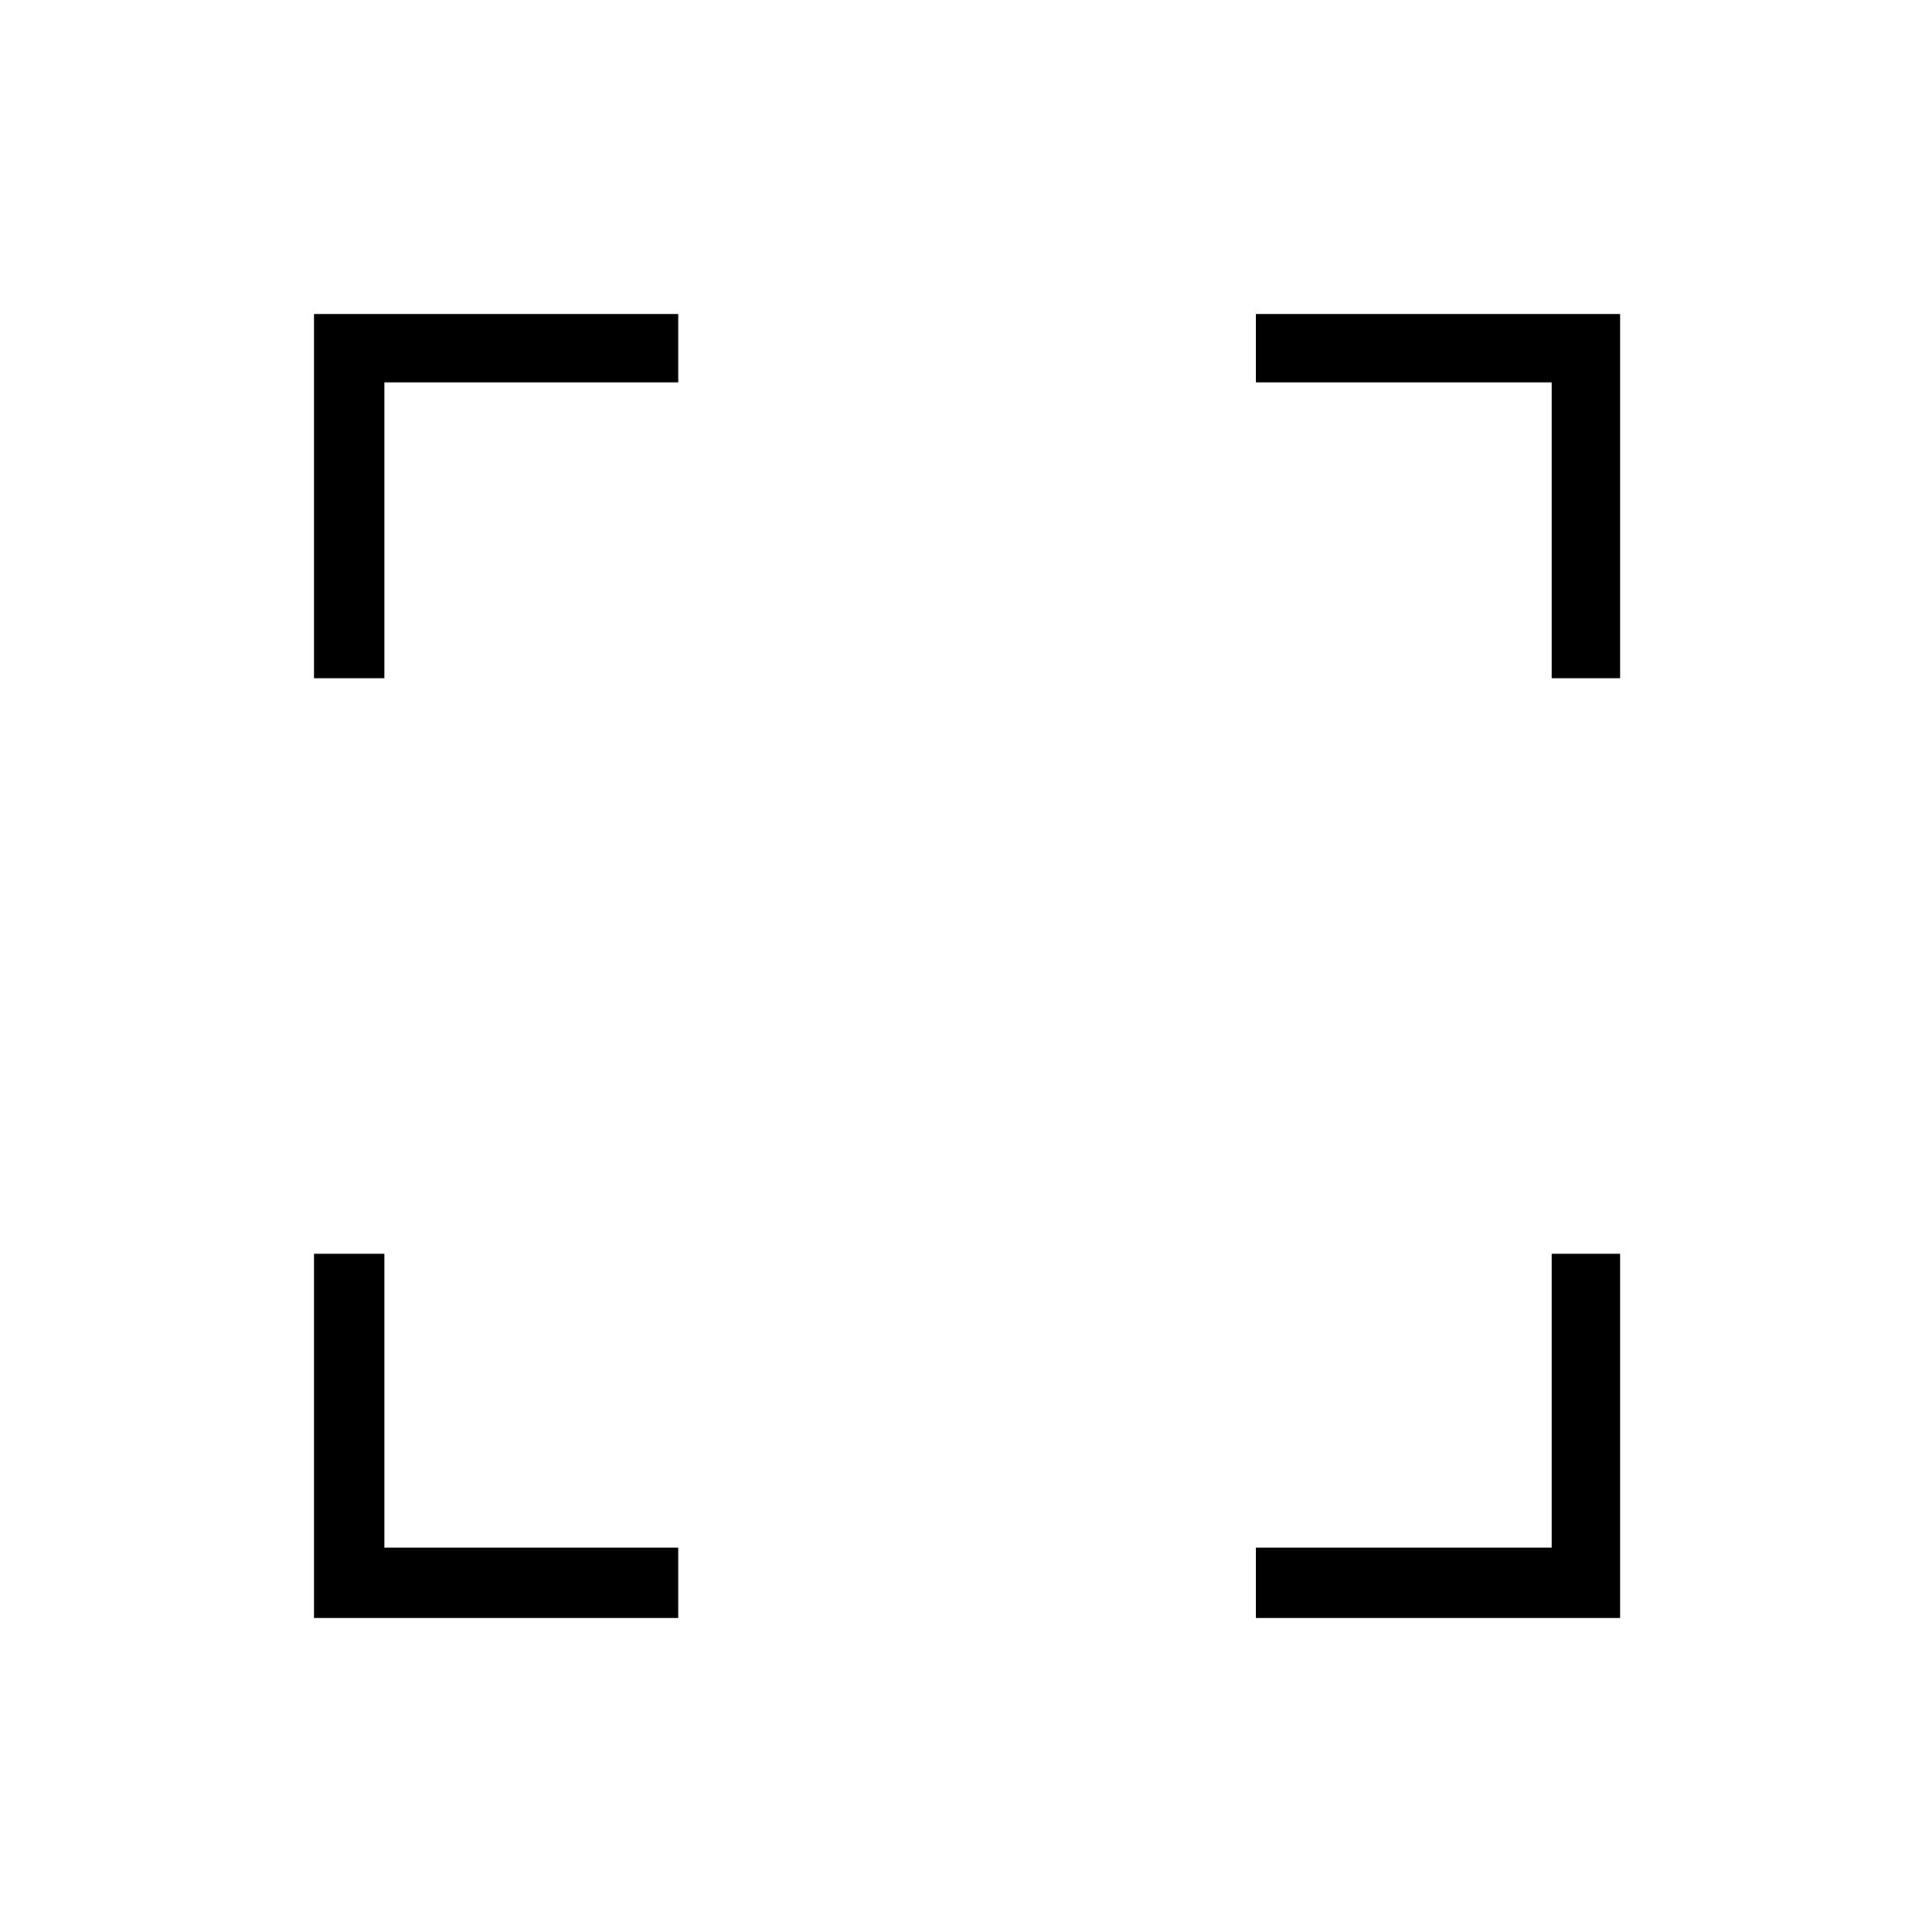
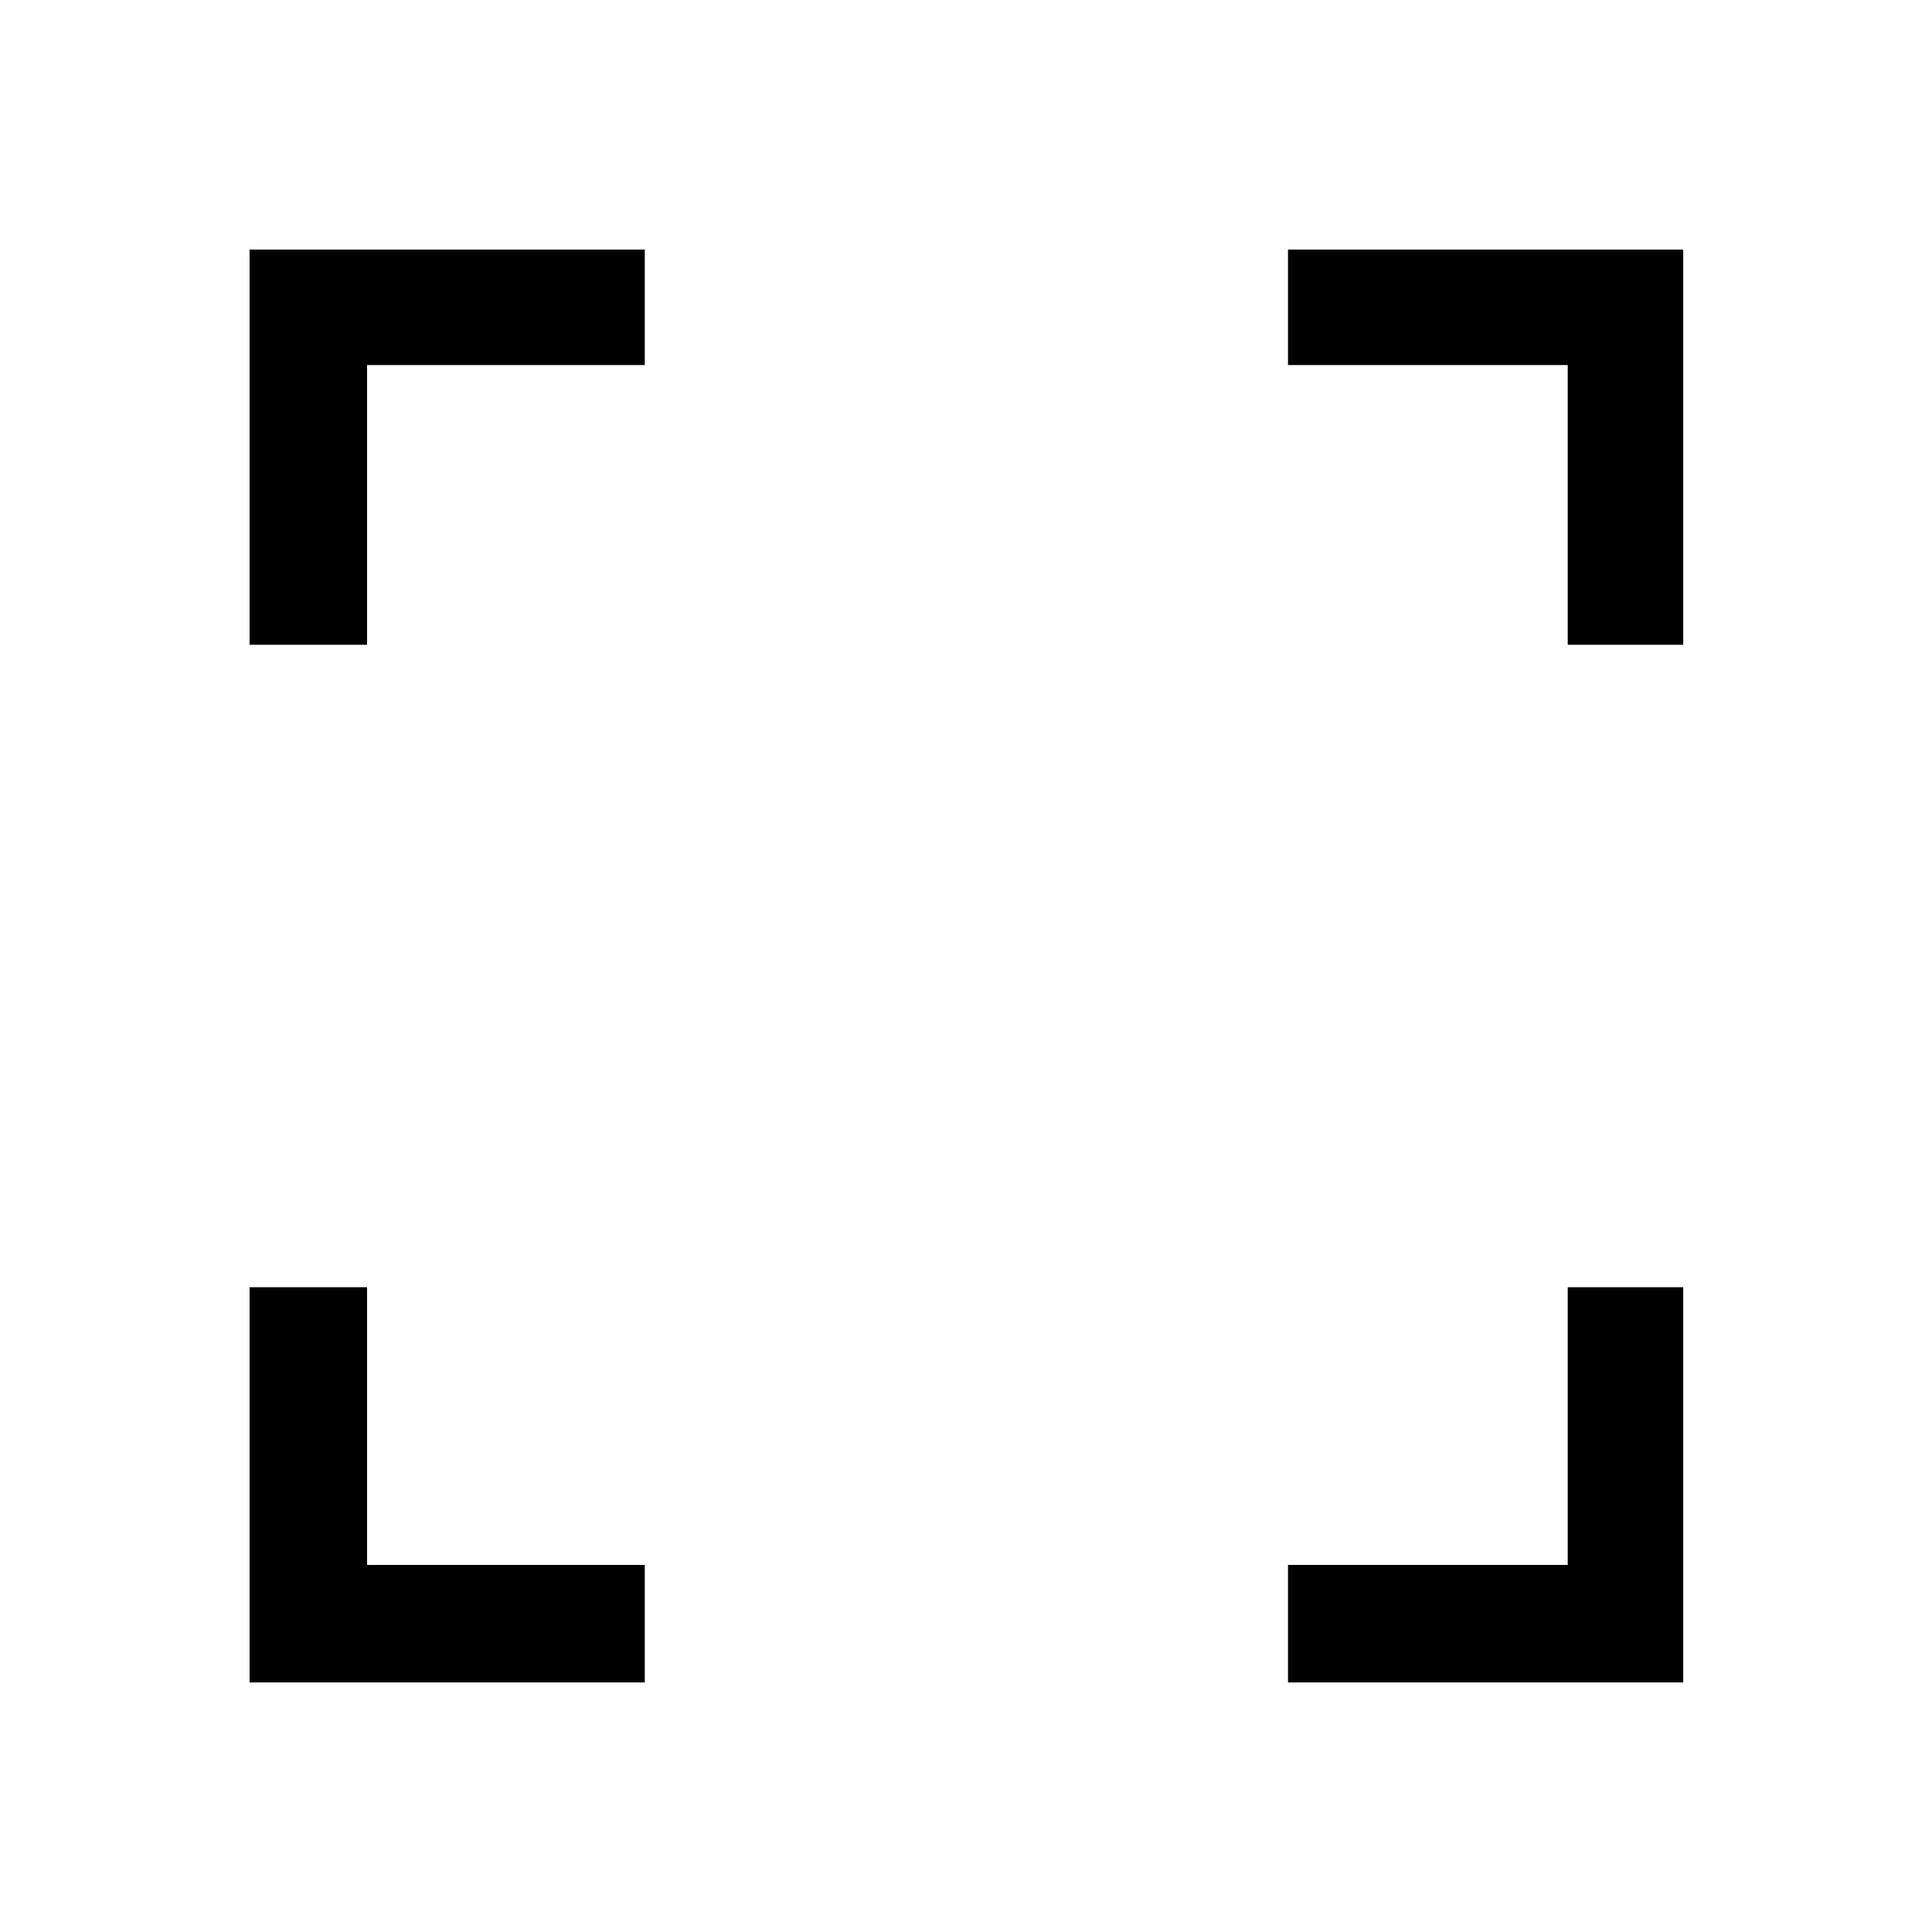
<svg xmlns="http://www.w3.org/2000/svg" height="48" viewBox="0 -960 960 960" width="48">
-   <path d="M156-156v-181h35v146h146v35H156Zm468 0v-35h147v-146h34v181H624ZM156-623v-181h181v34H191v147h-35Zm615 0v-147H624v-34h181v181h-34Z" />
+   <path fill="5f6368" d="M124-124v-196.39h58.39v138h138V-124H124Zm516 0v-58.39h139v-138h57.38V-124H640ZM124-639.61V-836h196.39v57.39h-138v139H124Zm655 0v-139H640V-836h196.38v196.39H779Z" />
</svg>
